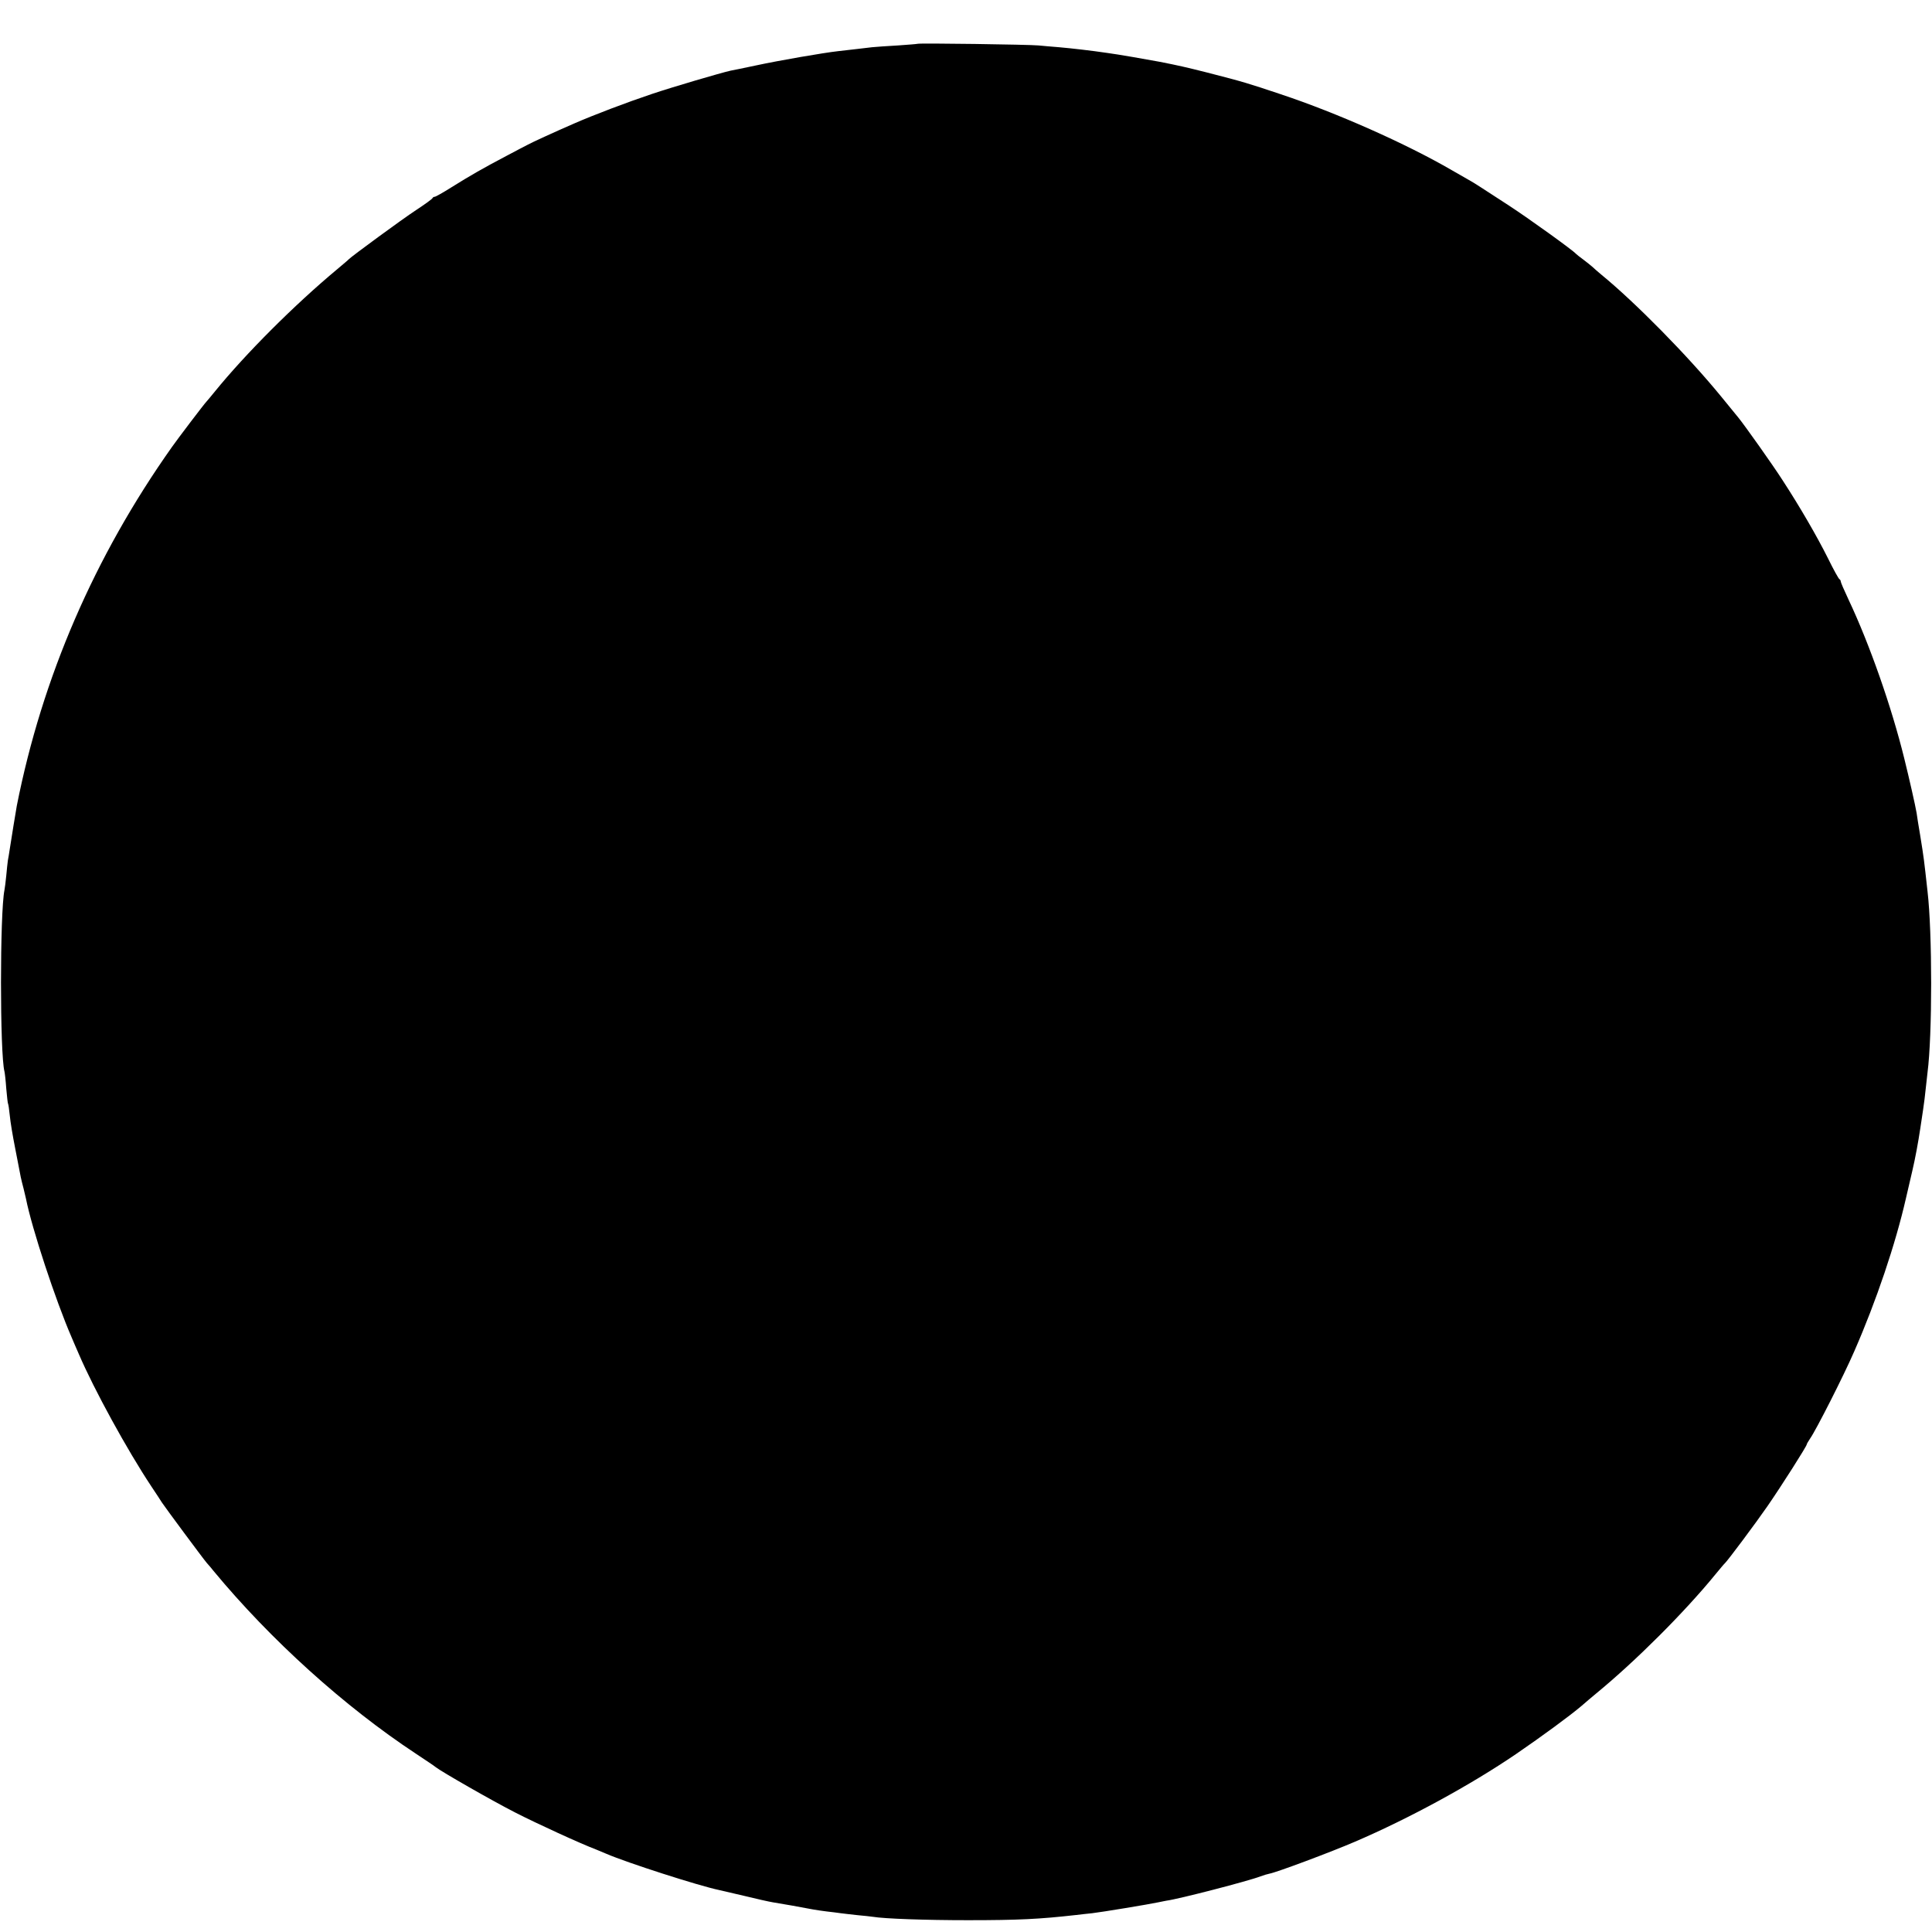
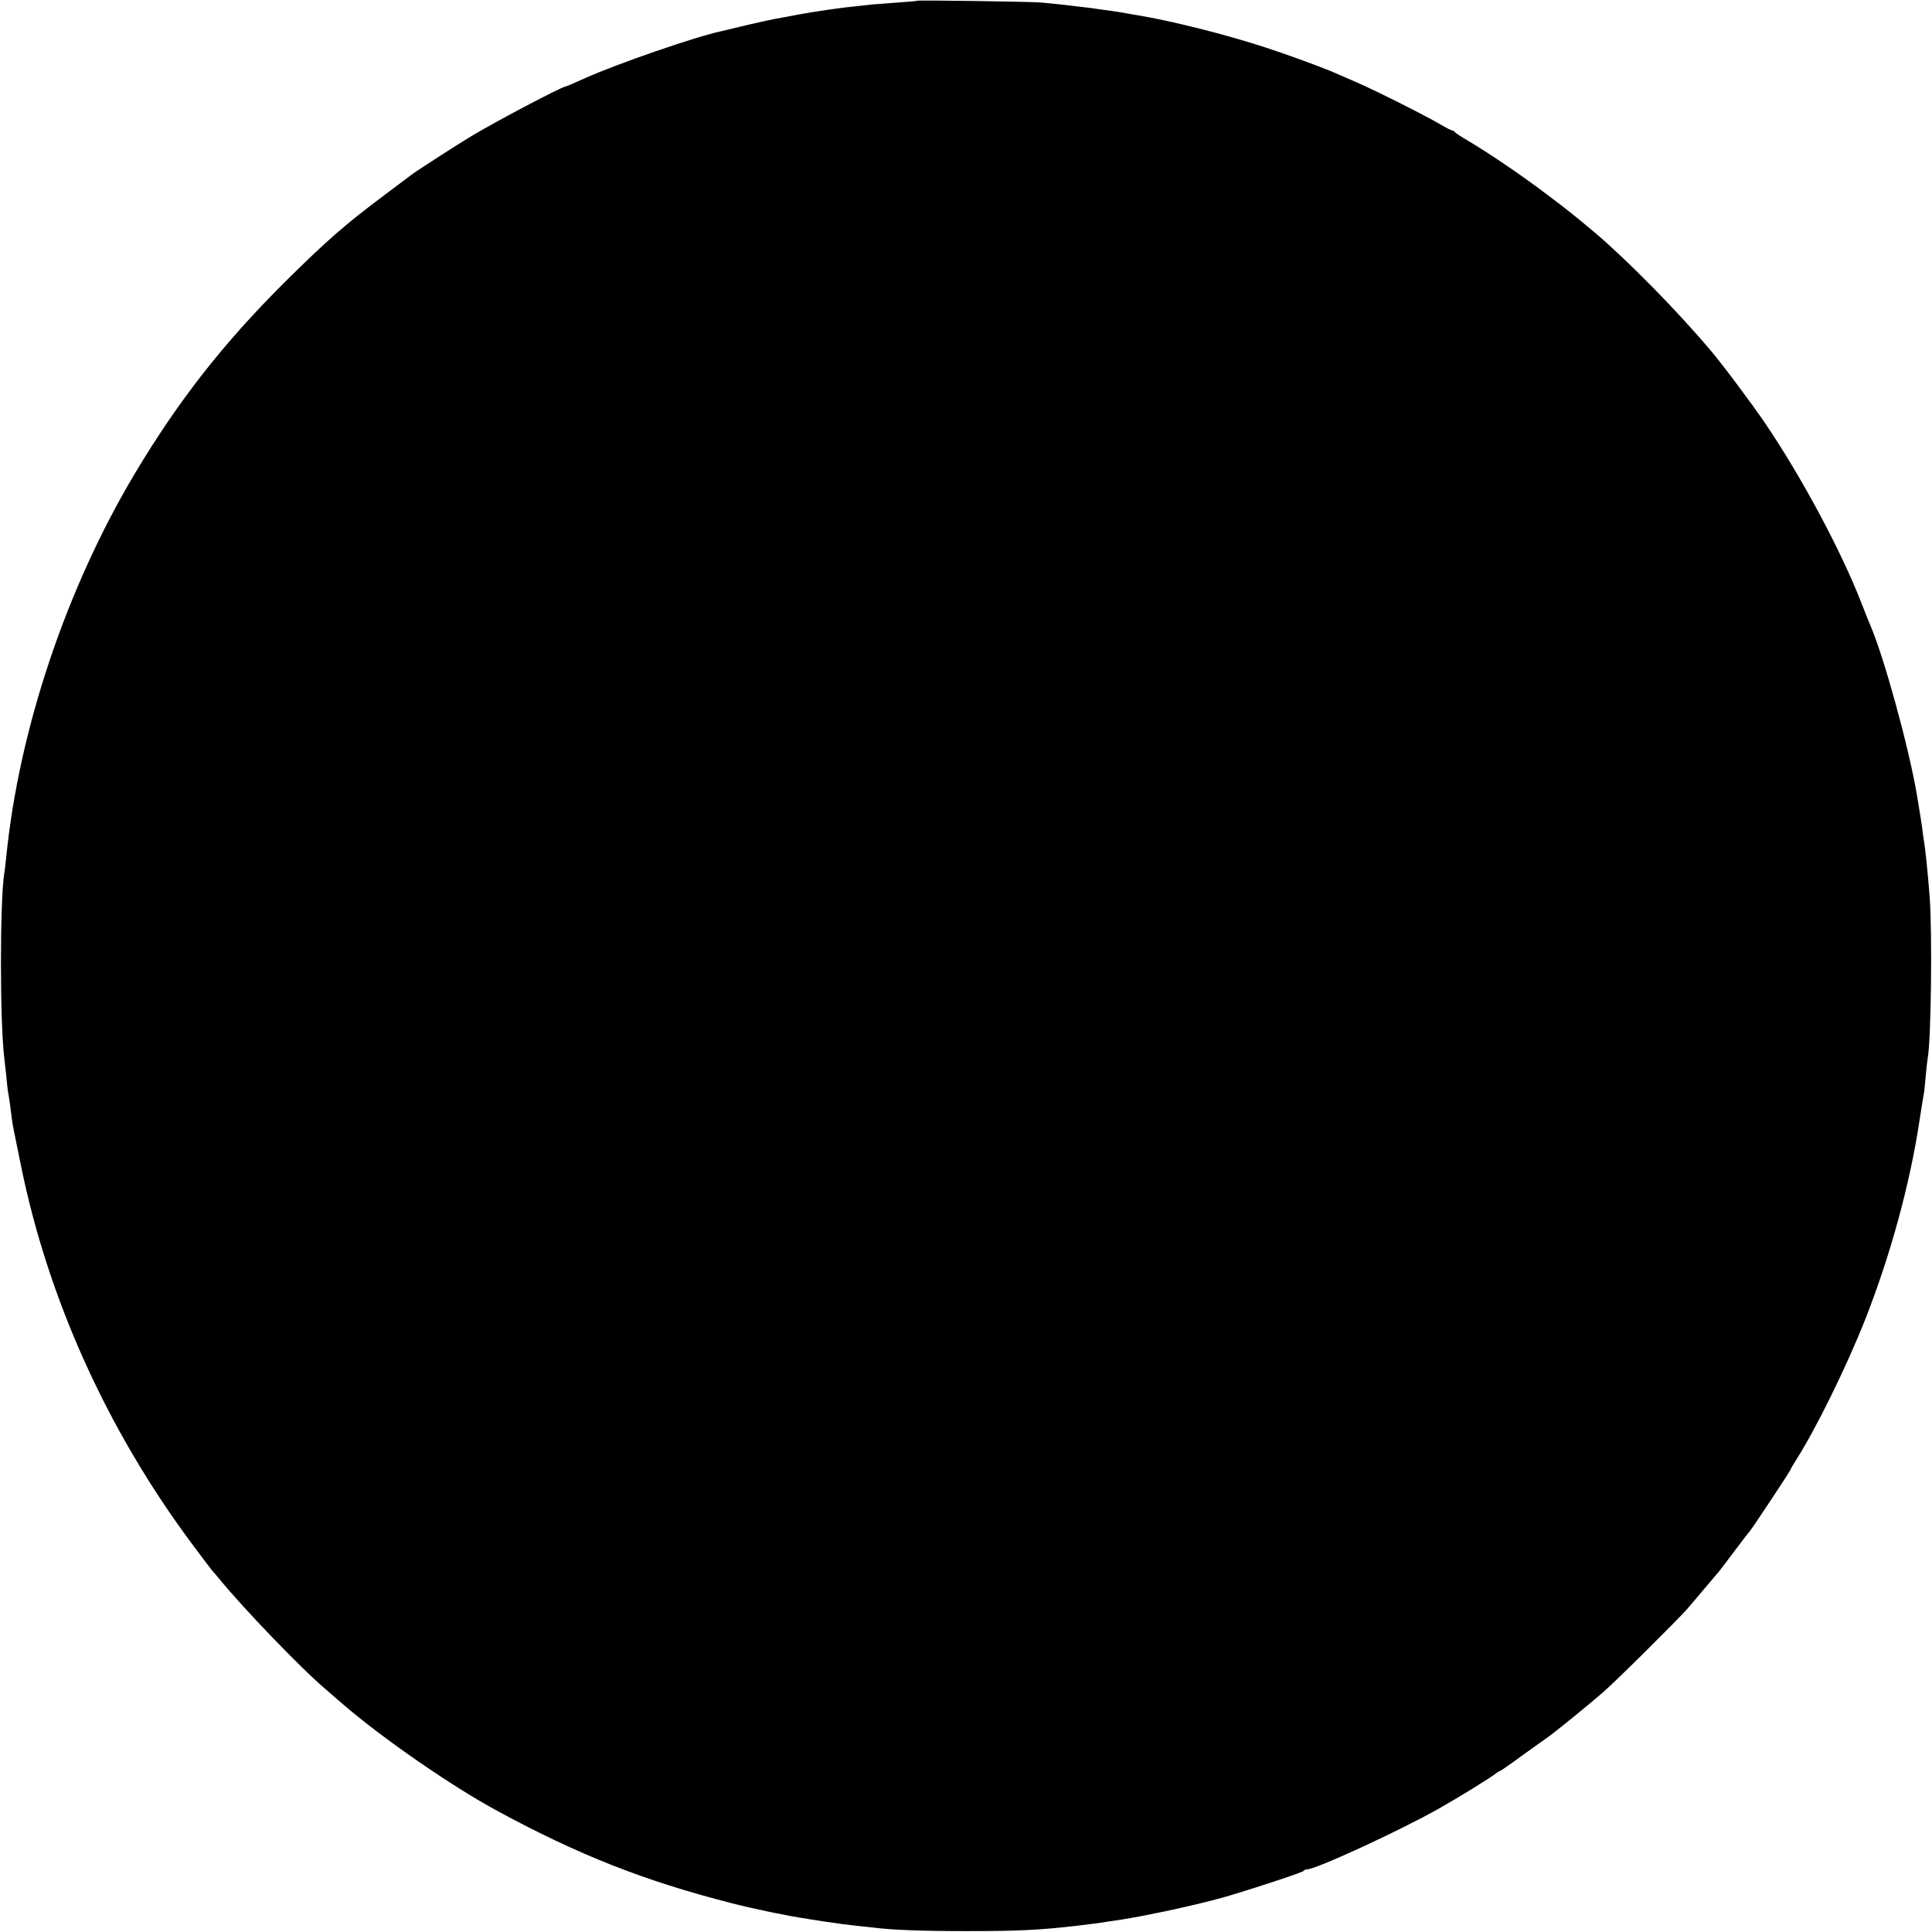
<svg xmlns="http://www.w3.org/2000/svg" version="1.0" width="1080pt" height="1080pt" viewBox="0 0 1080 1080" preserveAspectRatio="xMidYMid meet">
  <g transform="translate(0,1080) scale(0.1,-0.1)" fill="#000000" stroke="none">
-     <path d="M5128 10555 c-1 -1 -50 -5 -108 -9 -58 -3 -123 -8 -145 -10 -48 -6 -121 -14 -190 -22 -81 -9 -330 -52 -460 -80 -66 -14 -129 -27 -141 -29 -54 -12 -323 -91 -439 -130 -143 -48 -325 -117 -437 -166 -106 -46 -241 -108 -258 -118 -9 -4 -63 -33 -120 -63 -129 -68 -201 -109 -308 -176 -46 -29 -87 -52 -92 -52 -5 0 -10 -3 -12 -7 -1 -5 -43 -35 -93 -68 -78 -51 -361 -259 -375 -274 -3 -4 -32 -28 -65 -56 -239 -199 -513 -473 -685 -685 -19 -24 -40 -48 -45 -54 -13 -13 -161 -208 -194 -255 -433 -612 -725 -1287 -867 -2005 -4 -23 -32 -191 -40 -246 -3 -19 -7 -46 -10 -60 -2 -14 -6 -52 -9 -85 -3 -33 -8 -69 -10 -80 -26 -128 -26 -915 0 -1015 2 -8 7 -51 10 -95 4 -44 8 -82 10 -85 2 -3 6 -30 9 -60 5 -49 16 -113 31 -190 4 -23 19 -95 31 -160 3 -14 10 -43 16 -65 5 -22 11 -47 13 -55 33 -167 166 -570 255 -775 9 -22 28 -65 41 -95 84 -196 270 -536 405 -739 27 -41 54 -81 59 -90 17 -26 231 -315 251 -338 11 -12 28 -32 38 -45 317 -383 730 -757 1132 -1022 54 -36 104 -69 109 -74 31 -25 321 -191 445 -254 119 -61 365 -174 455 -208 11 -5 36 -15 55 -23 116 -50 514 -178 628 -202 9 -2 73 -17 142 -33 69 -17 141 -33 160 -36 40 -6 180 -31 225 -40 17 -3 50 -8 75 -11 25 -3 61 -7 80 -10 19 -3 62 -7 95 -11 33 -3 71 -7 84 -9 66 -11 295 -19 531 -19 285 0 401 6 605 29 22 3 63 7 90 10 53 6 319 50 370 61 17 4 37 7 45 9 65 8 463 111 526 136 16 6 39 13 50 15 40 7 347 122 479 179 303 130 646 317 900 490 146 100 300 213 366 269 19 17 55 47 80 68 222 182 496 456 669 668 25 30 47 57 51 60 15 13 174 226 239 320 78 113 220 336 220 346 0 3 9 18 19 33 33 47 187 350 246 486 124 283 231 601 289 855 15 63 31 133 36 155 16 68 33 159 45 240 3 22 10 67 15 100 5 33 12 87 15 120 4 33 8 74 10 90 27 208 27 782 0 1012 -20 181 -20 183 -41 313 -9 52 -18 109 -20 125 -7 42 -41 192 -69 305 -71 288 -193 637 -311 887 -24 51 -44 97 -44 102 0 5 -3 11 -7 13 -5 2 -34 55 -65 118 -61 122 -156 286 -253 435 -55 86 -212 307 -247 350 -9 11 -53 65 -98 120 -185 226 -478 524 -670 681 -19 16 -41 35 -48 42 -8 7 -30 25 -50 40 -21 15 -39 30 -42 33 -17 20 -266 199 -375 270 -166 108 -186 121 -210 135 -11 6 -60 34 -110 63 -253 147 -642 320 -955 424 -179 60 -207 69 -410 121 -119 30 -162 40 -270 61 -52 10 -241 43 -290 49 -87 13 -201 26 -270 32 -41 3 -93 8 -115 10 -49 5 -672 14 -677 9z" />
+     <path d="M5128 10796 c-1 -2 -50 -6 -108 -10 -58 -4 -123 -9 -145 -11 -128 -14 -159 -17 -250 -30 -55 -8 -125 -19 -155 -25 -30 -6 -68 -13 -85 -16 -56 -9 -170 -34 -255 -55 -47 -11 -92 -22 -100 -24 -142 -30 -578 -181 -755 -260 -69 -31 -108 -48 -115 -49 -32 -7 -379 -190 -520 -274 -77 -46 -313 -198 -340 -219 -8 -6 -73 -55 -145 -109 -230 -172 -329 -259 -566 -494 -342 -341 -591 -659 -834 -1065 -383 -641 -649 -1432 -720 -2145 -4 -36 -8 -76 -11 -90 -25 -158 -25 -831 0 -1035 2 -16 7 -61 11 -98 3 -37 8 -76 9 -85 5 -25 16 -101 21 -147 5 -41 8 -56 51 -265 152 -751 483 -1483 957 -2120 55 -74 105 -140 111 -147 6 -6 27 -31 46 -54 128 -157 447 -489 581 -604 25 -22 72 -62 104 -90 221 -191 611 -461 865 -598 453 -246 824 -392 1310 -516 124 -32 322 -73 415 -86 11 -2 34 -6 50 -8 27 -5 49 -8 155 -23 19 -2 58 -7 85 -10 28 -3 66 -7 85 -9 106 -14 276 -20 525 -20 285 0 412 6 615 30 30 4 71 9 90 11 19 2 53 7 75 11 22 3 47 7 55 8 26 3 129 21 170 30 14 3 36 7 50 10 121 23 328 72 425 102 169 51 401 128 403 135 2 4 10 8 18 8 49 0 505 210 729 335 112 63 304 181 332 205 7 5 15 10 18 10 3 0 60 39 126 88 67 48 131 94 143 102 32 22 233 185 306 249 70 60 413 401 471 466 37 43 150 177 178 210 9 11 50 65 91 120 41 55 78 102 81 105 9 8 229 340 229 346 0 3 15 28 33 57 109 171 279 517 382 777 143 363 251 759 305 1115 12 79 21 134 25 155 2 9 6 53 10 96 4 43 9 88 11 99 19 99 26 695 11 900 -11 142 -24 269 -32 315 -2 8 -6 38 -9 65 -8 58 -10 68 -31 195 -45 265 -185 773 -260 945 -7 17 -30 73 -50 125 -113 291 -331 698 -535 1000 -75 111 -241 333 -310 414 -185 219 -462 501 -645 656 -111 93 -154 128 -265 211 -142 108 -330 235 -440 300 -41 24 -76 47 -78 51 -2 5 -8 8 -12 8 -5 0 -33 14 -62 31 -84 50 -364 191 -473 238 -55 24 -118 52 -140 61 -61 26 -257 98 -375 136 -217 71 -523 148 -712 179 -18 3 -44 7 -58 10 -31 6 -71 12 -130 20 -25 3 -56 8 -70 10 -14 2 -49 6 -77 9 -29 3 -75 9 -102 12 -28 3 -74 7 -103 10 -61 5 -684 14 -690 10z" />
  </g>
</svg>
